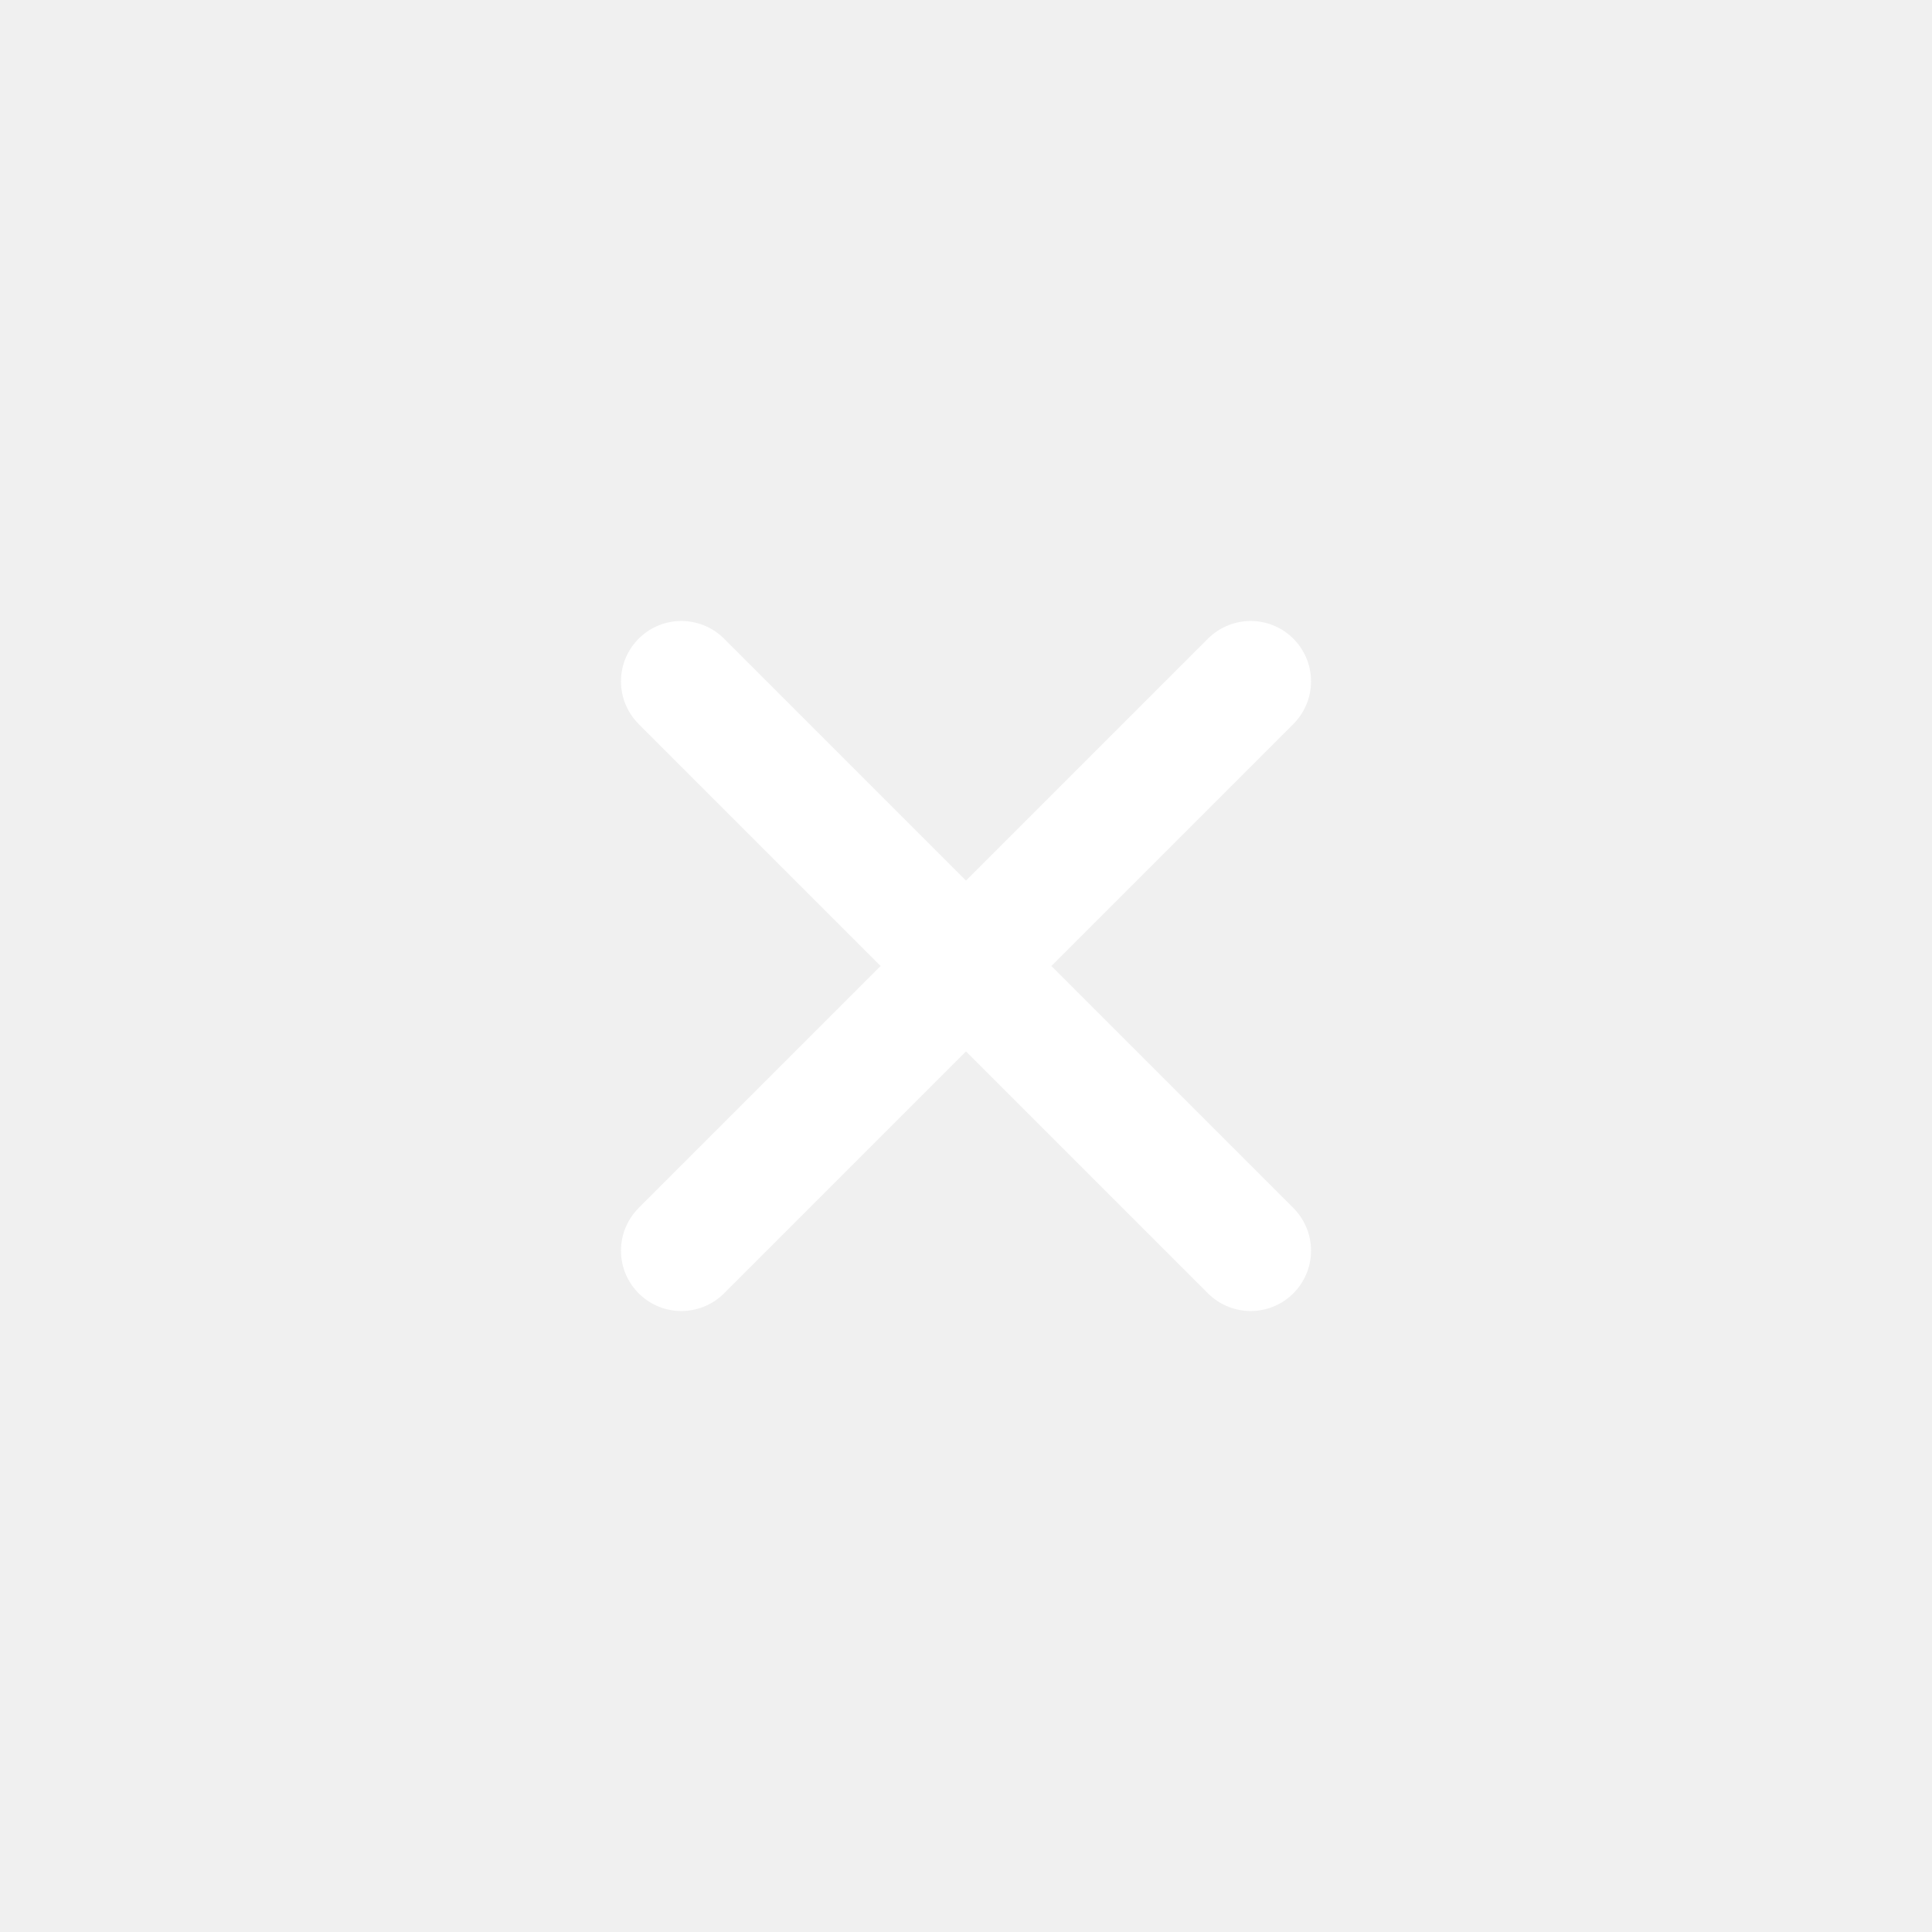
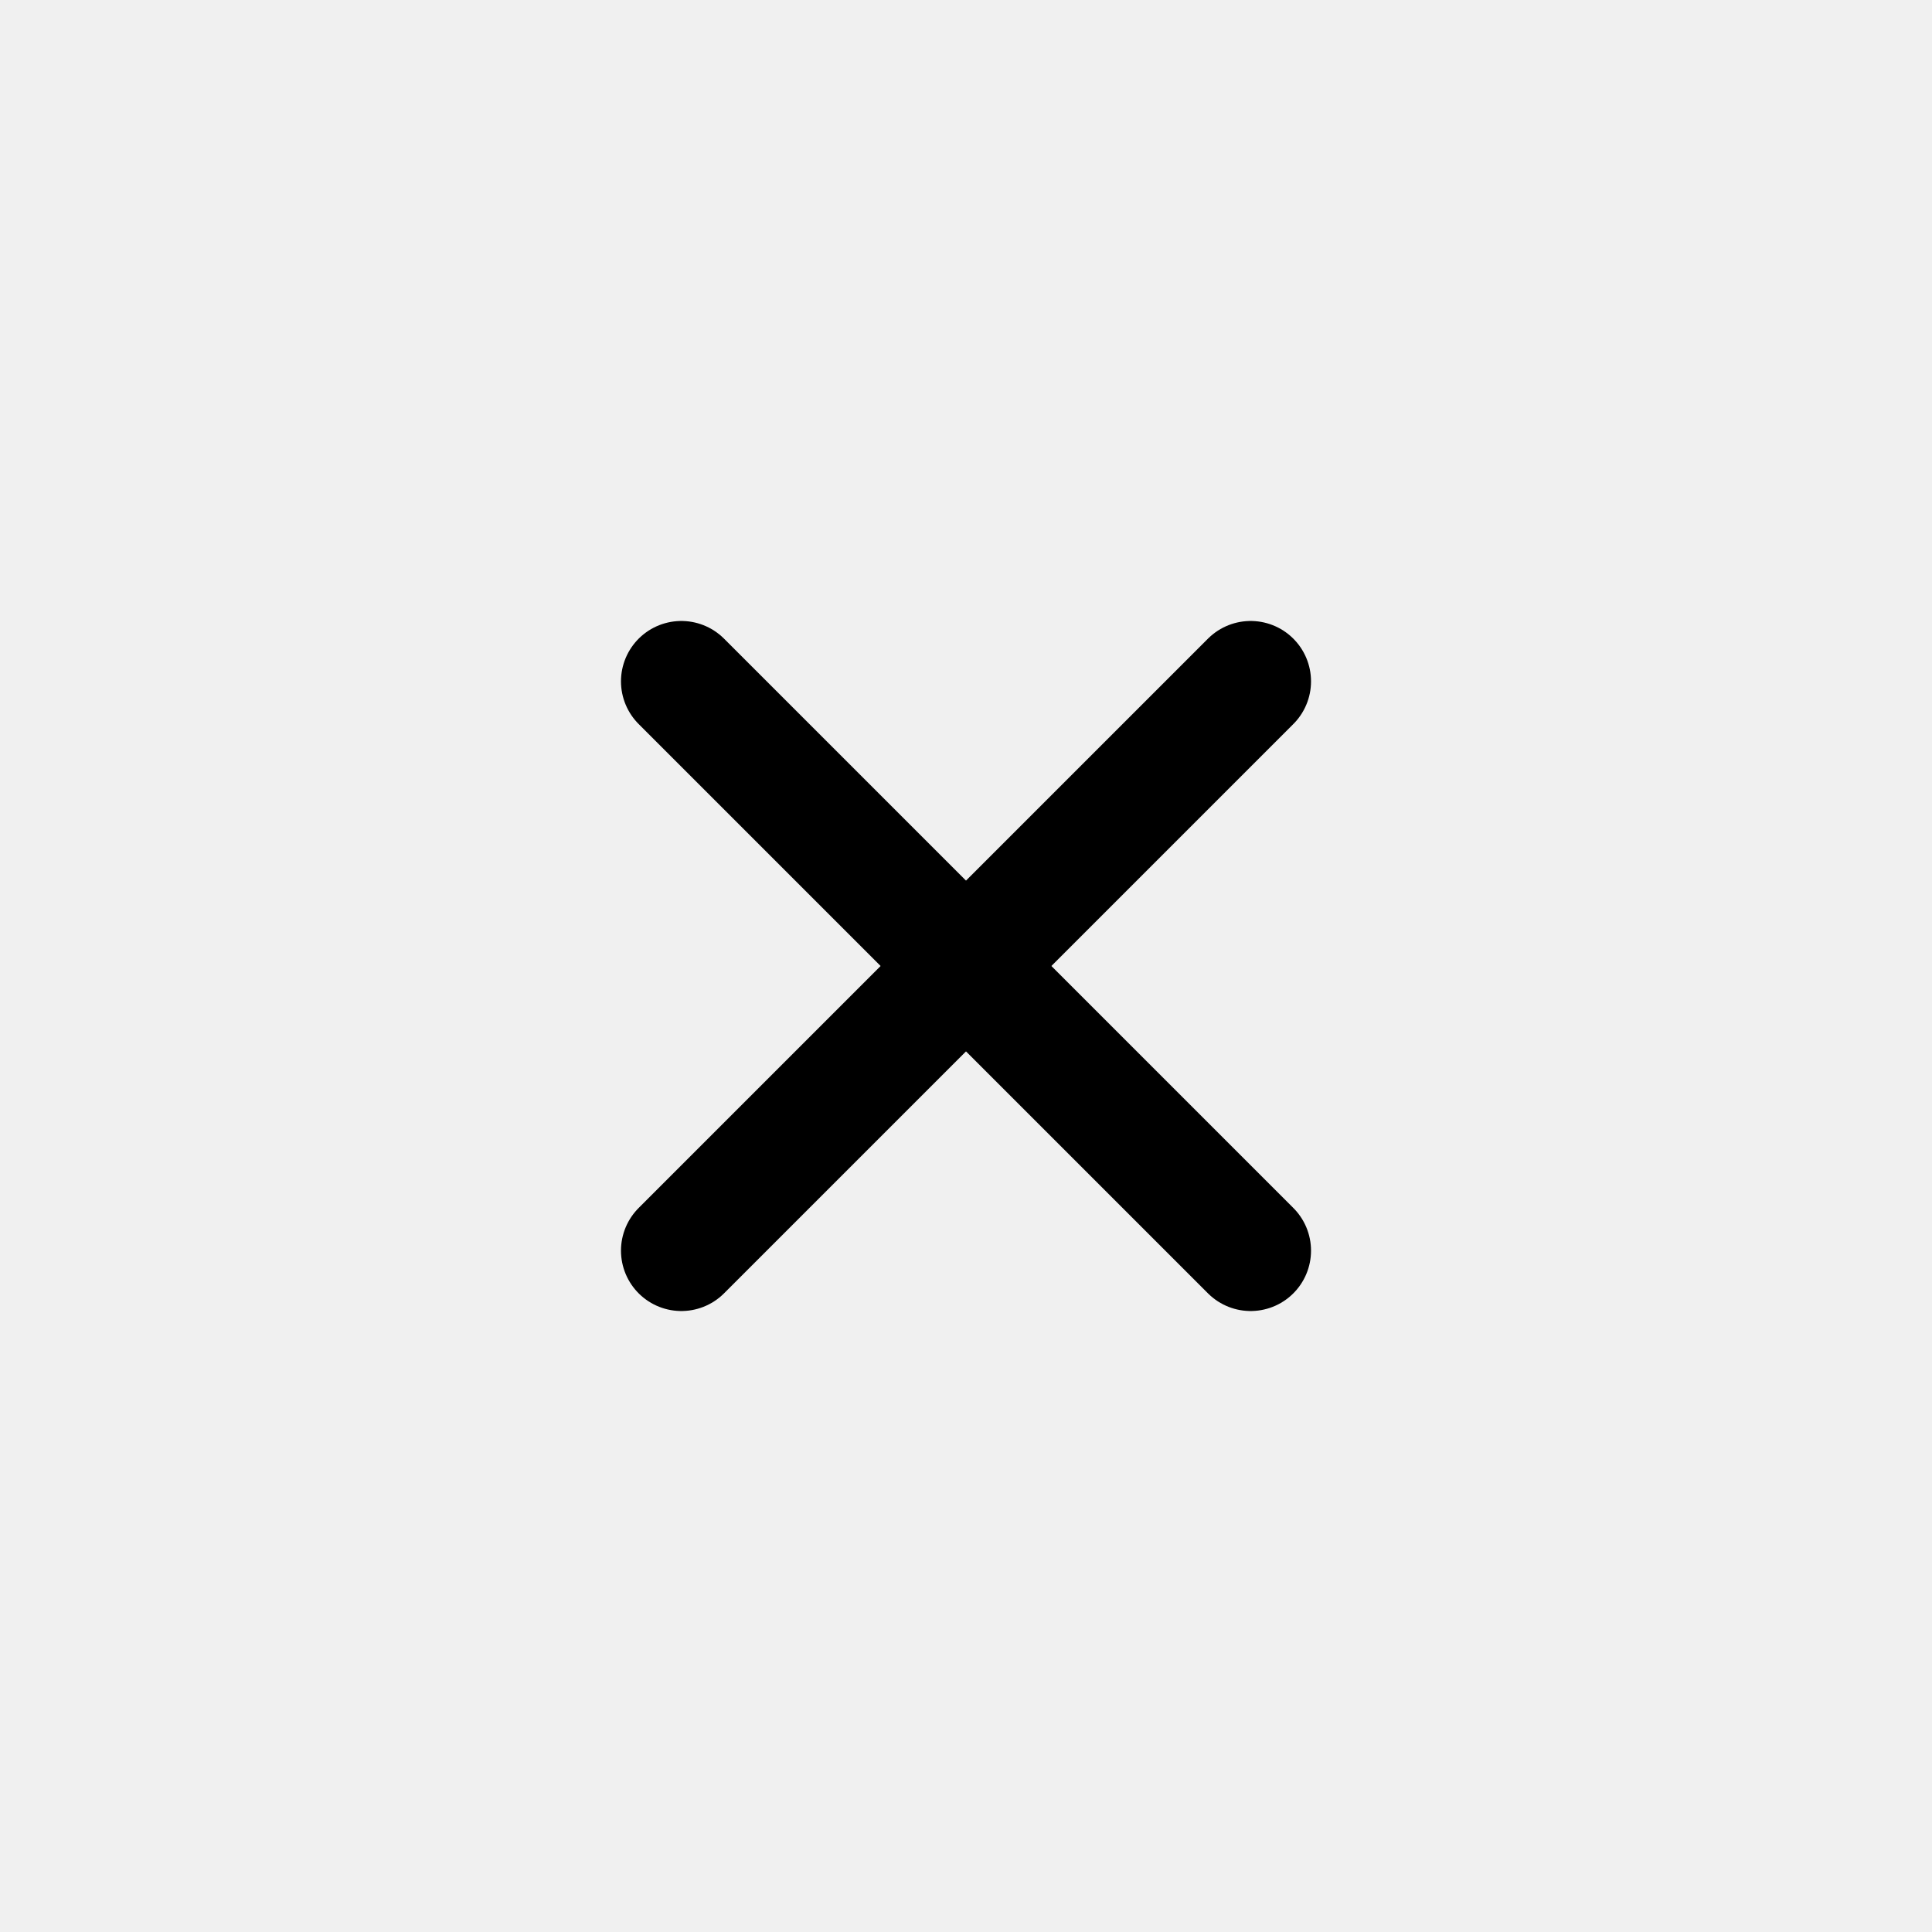
<svg xmlns="http://www.w3.org/2000/svg" width="24" height="24" viewBox="0 0 24 24" fill="none">
-   <path d="M8.464 15.536L15.536 8.464" stroke="white" stroke-width="1.5" stroke-linecap="round" />
-   <path d="M8.464 8.464L15.536 15.536" stroke="white" stroke-width="1.5" stroke-linecap="round" />
+   <path d="M8.464 15.536L15.536 8.464" stroke="black" stroke-width="1.5" stroke-linecap="round" />
+   <path d="M8.464 8.464L15.536 15.536" stroke="black" stroke-width="1.5" stroke-linecap="round" />
</svg>
